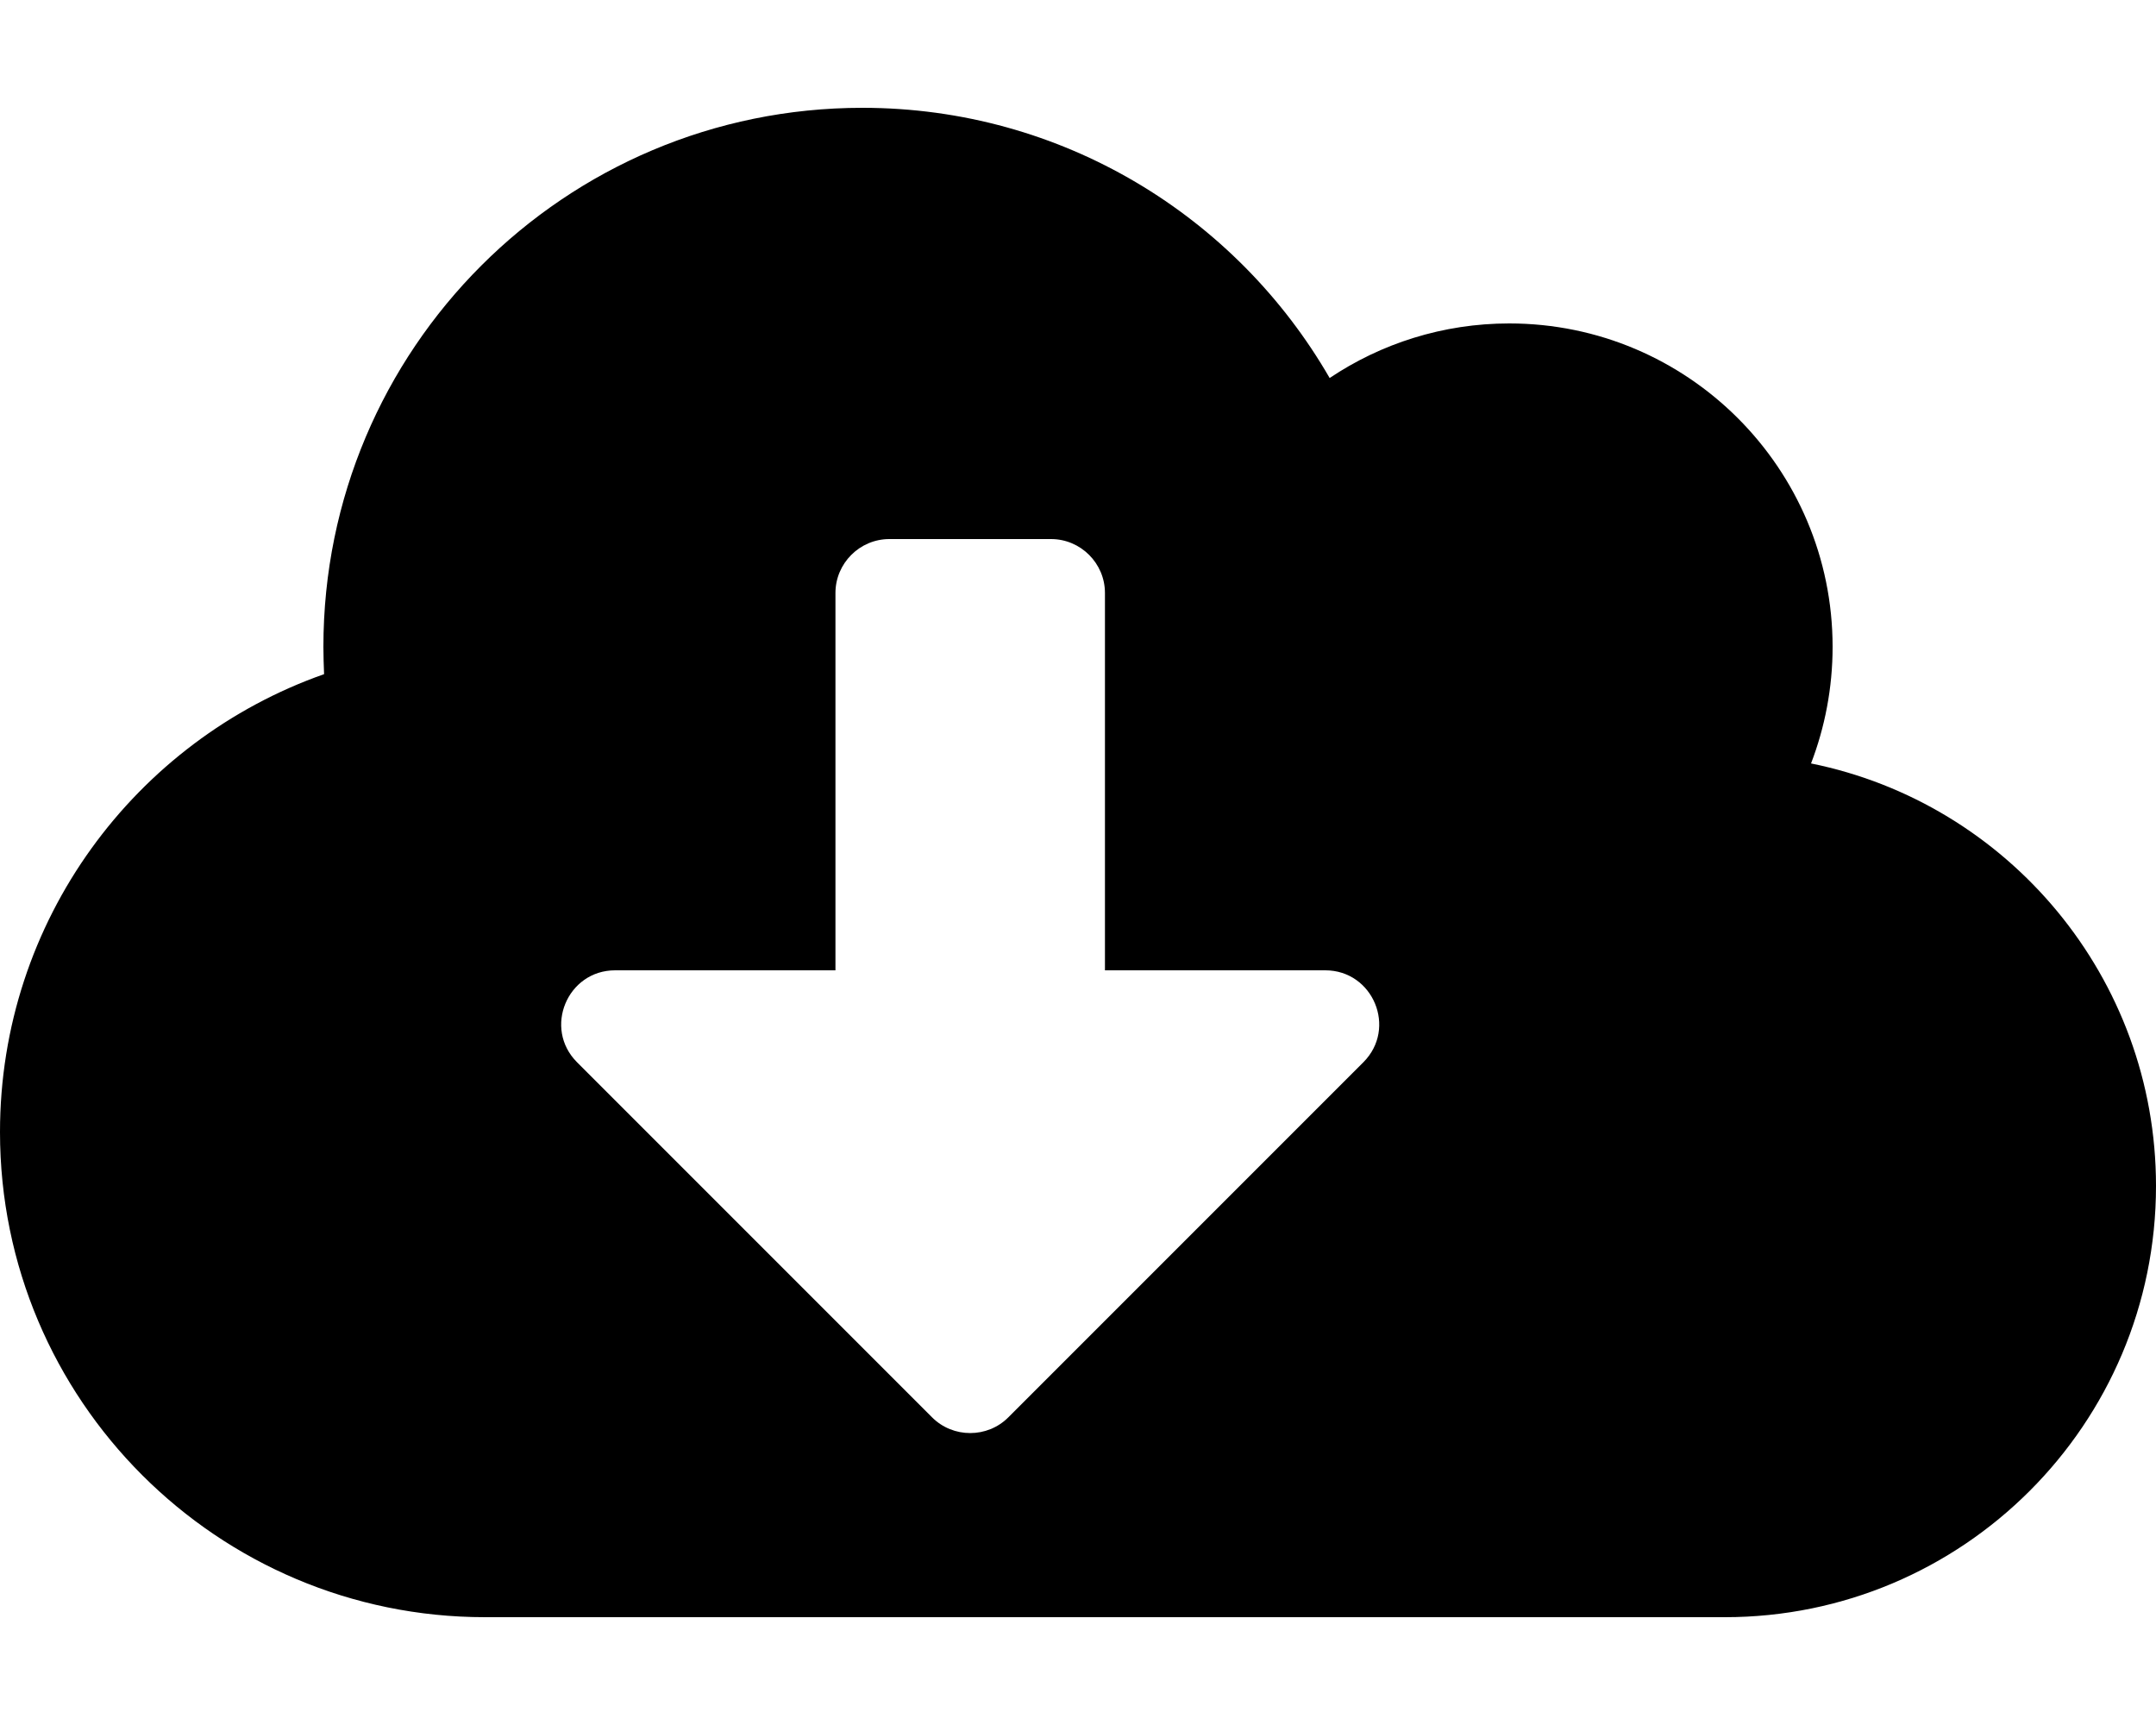
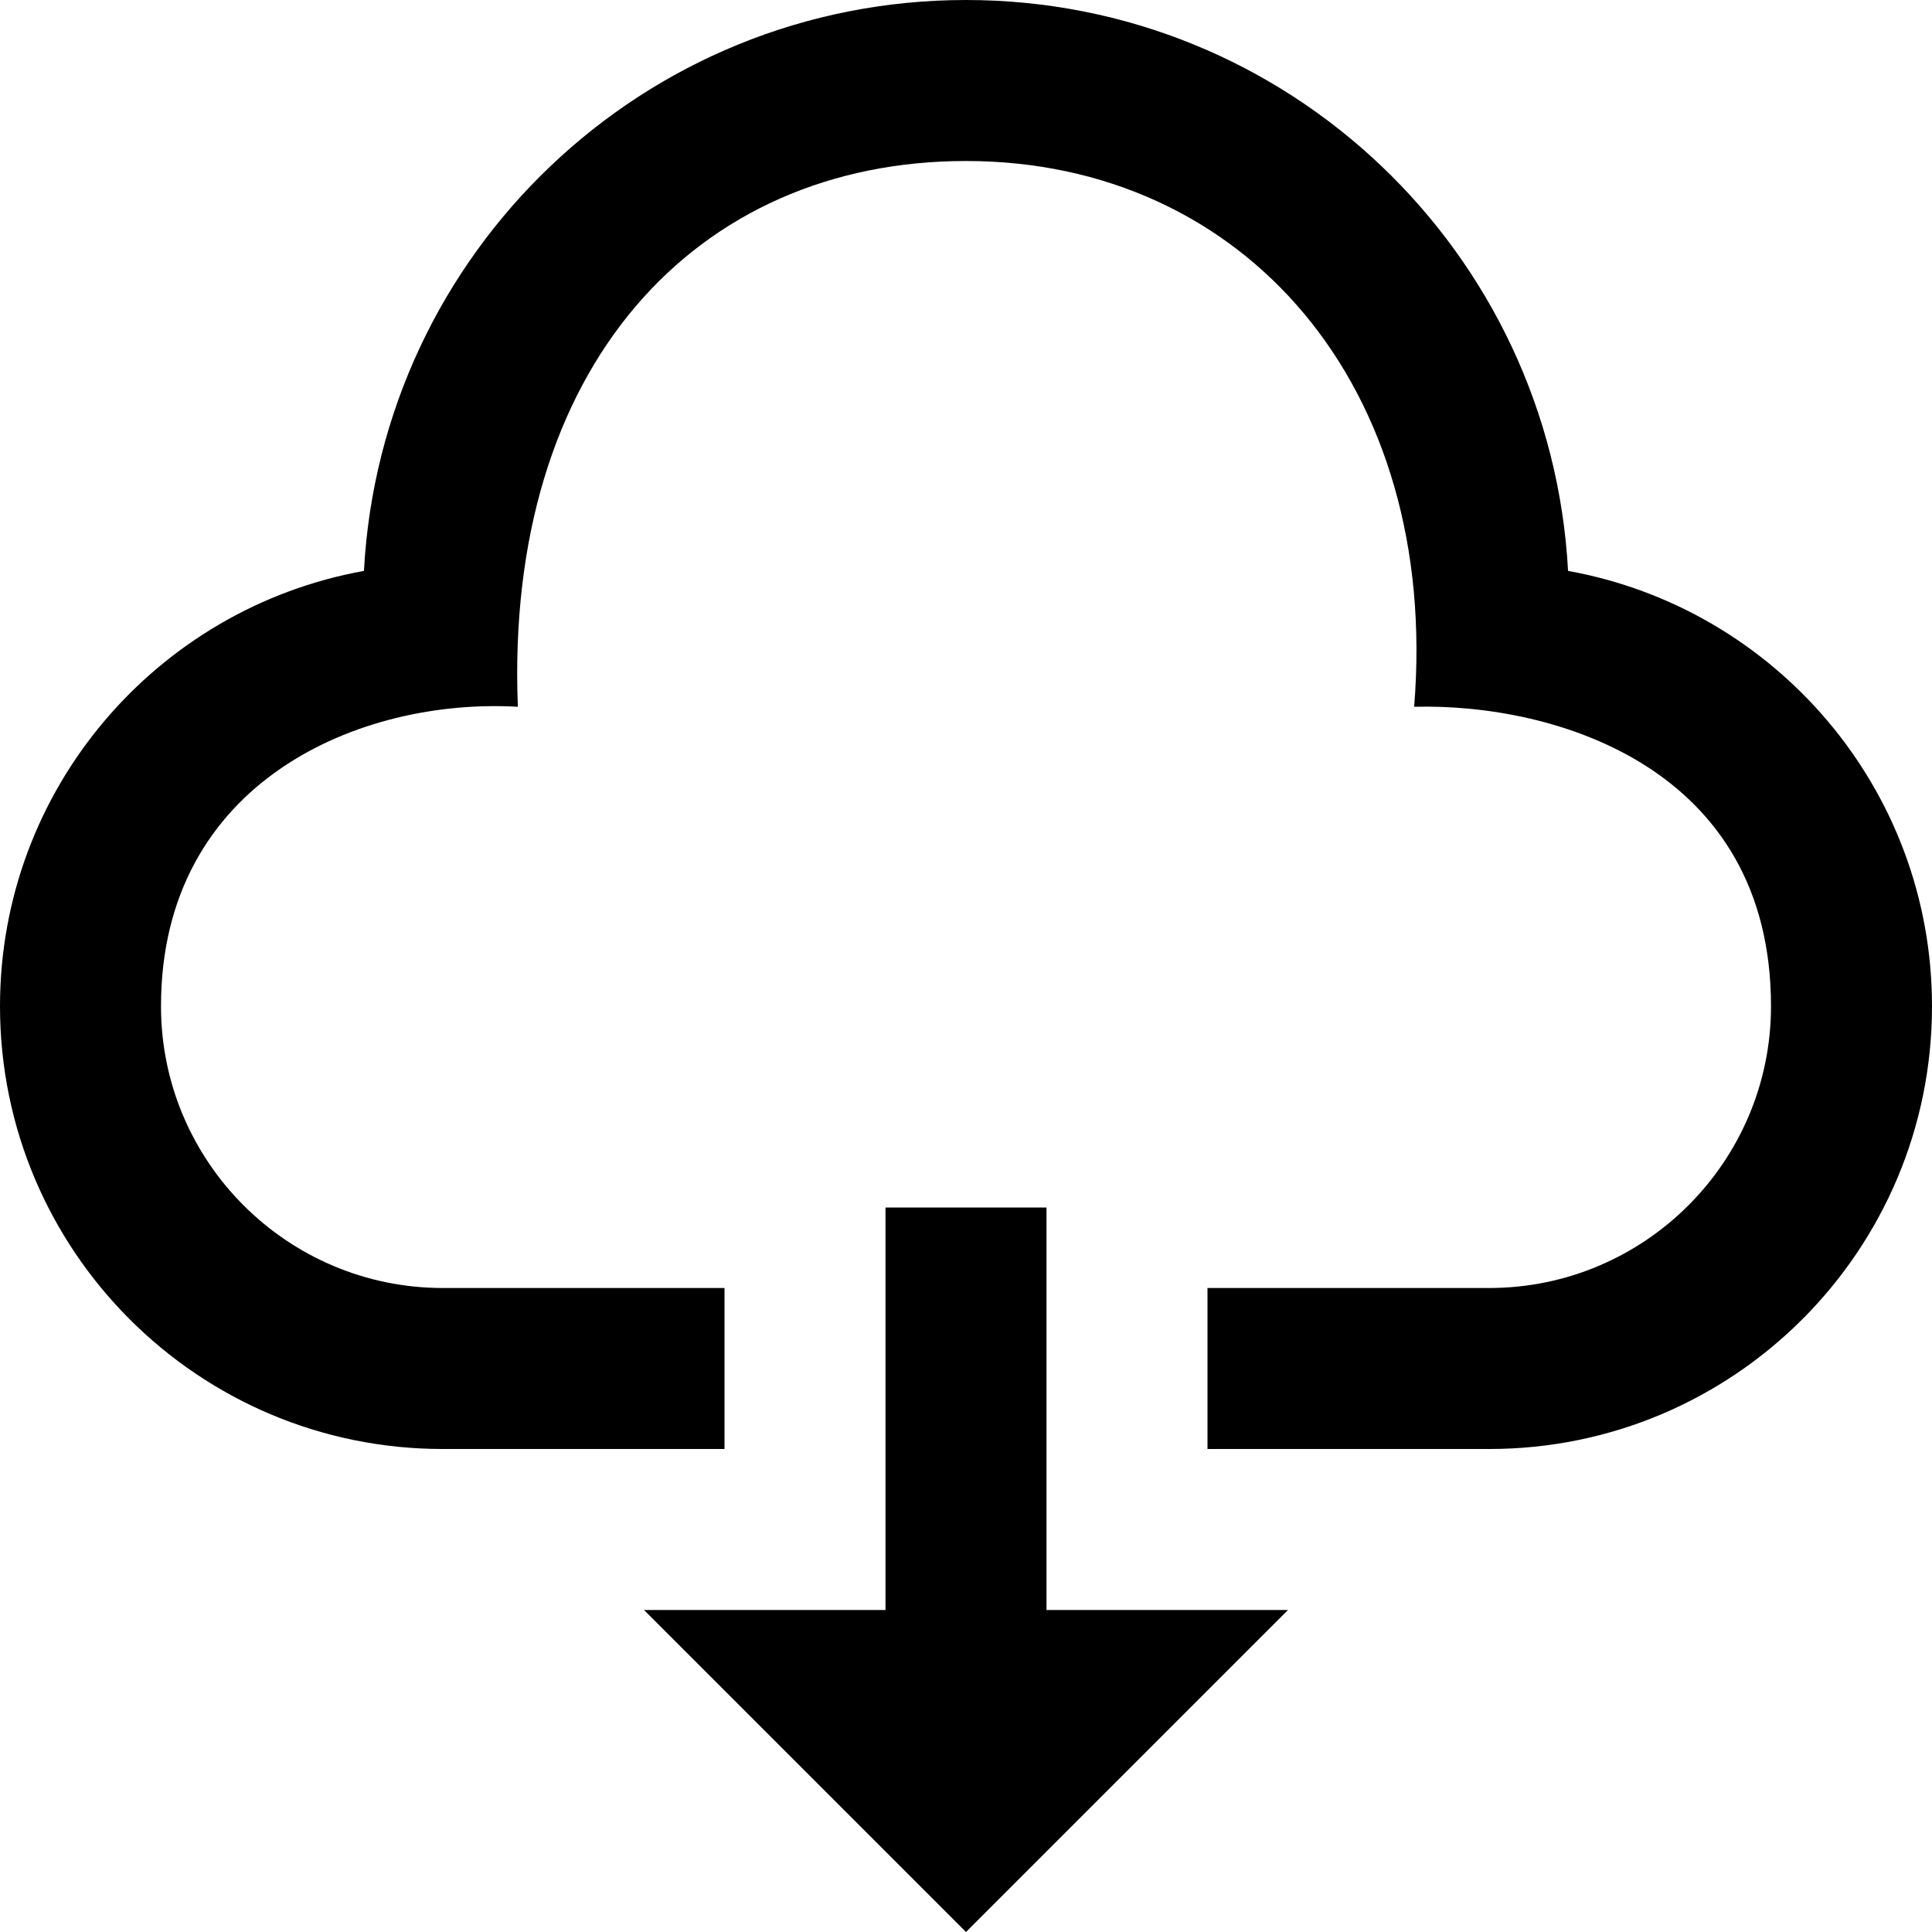
- <svg xmlns="http://www.w3.org/2000/svg" aria-hidden="true" data-prefix="fas" data-icon="cloud-download-alt" class="svg-inline--fa fa-cloud-download-alt fa-w-20" role="img" viewBox="0 0 640 512">
-   <path fill="currentColor" d="M537.6 226.6c4.1-10.7 6.4-22.4 6.4-34.6 0-53-43-96-96-96-19.7 0-38.1 6-53.3 16.2C367 64.2 315.3 32 256 32c-88.4 0-160 71.6-160 160 0 2.7.1 5.4.2 8.1C40.2 219.8 0 273.2 0 336c0 79.5 64.5 144 144 144h368c70.7 0 128-57.3 128-128 0-61.9-44-113.6-102.4-125.4zm-132.9 88.7L299.3 420.7c-6.2 6.2-16.4 6.2-22.6 0L171.3 315.3c-10.1-10.1-2.9-27.3 11.3-27.3H248V176c0-8.8 7.2-16 16-16h48c8.8 0 16 7.2 16 16v112h65.4c14.2 0 21.4 17.2 11.3 27.3z" />
+ <svg xmlns="http://www.w3.org/2000/svg" width="24" height="24" viewBox="0 0 24 24">
+   <path d="M8 20h3v-5h2v5h3l-4 4-4-4zm11.479-12.908c-.212-3.951-3.473-7.092-7.479-7.092s-7.267 3.141-7.479 7.092c-2.57.463-4.521 2.706-4.521 5.408 0 3.037 2.463 5.5 5.5 5.5h3.5v-2h-3.5c-1.93 0-3.5-1.57-3.5-3.5 0-2.797 2.479-3.833 4.433-3.72-.167-4.218 2.208-6.78 5.567-6.78 3.453 0 5.891 2.797 5.567 6.78 1.745-.046 4.433.751 4.433 3.72 0 1.93-1.57 3.5-3.5 3.5h-3.5v2h3.5c3.037 0 5.5-2.463 5.5-5.5 0-2.702-1.951-4.945-4.521-5.408z" />
</svg>
